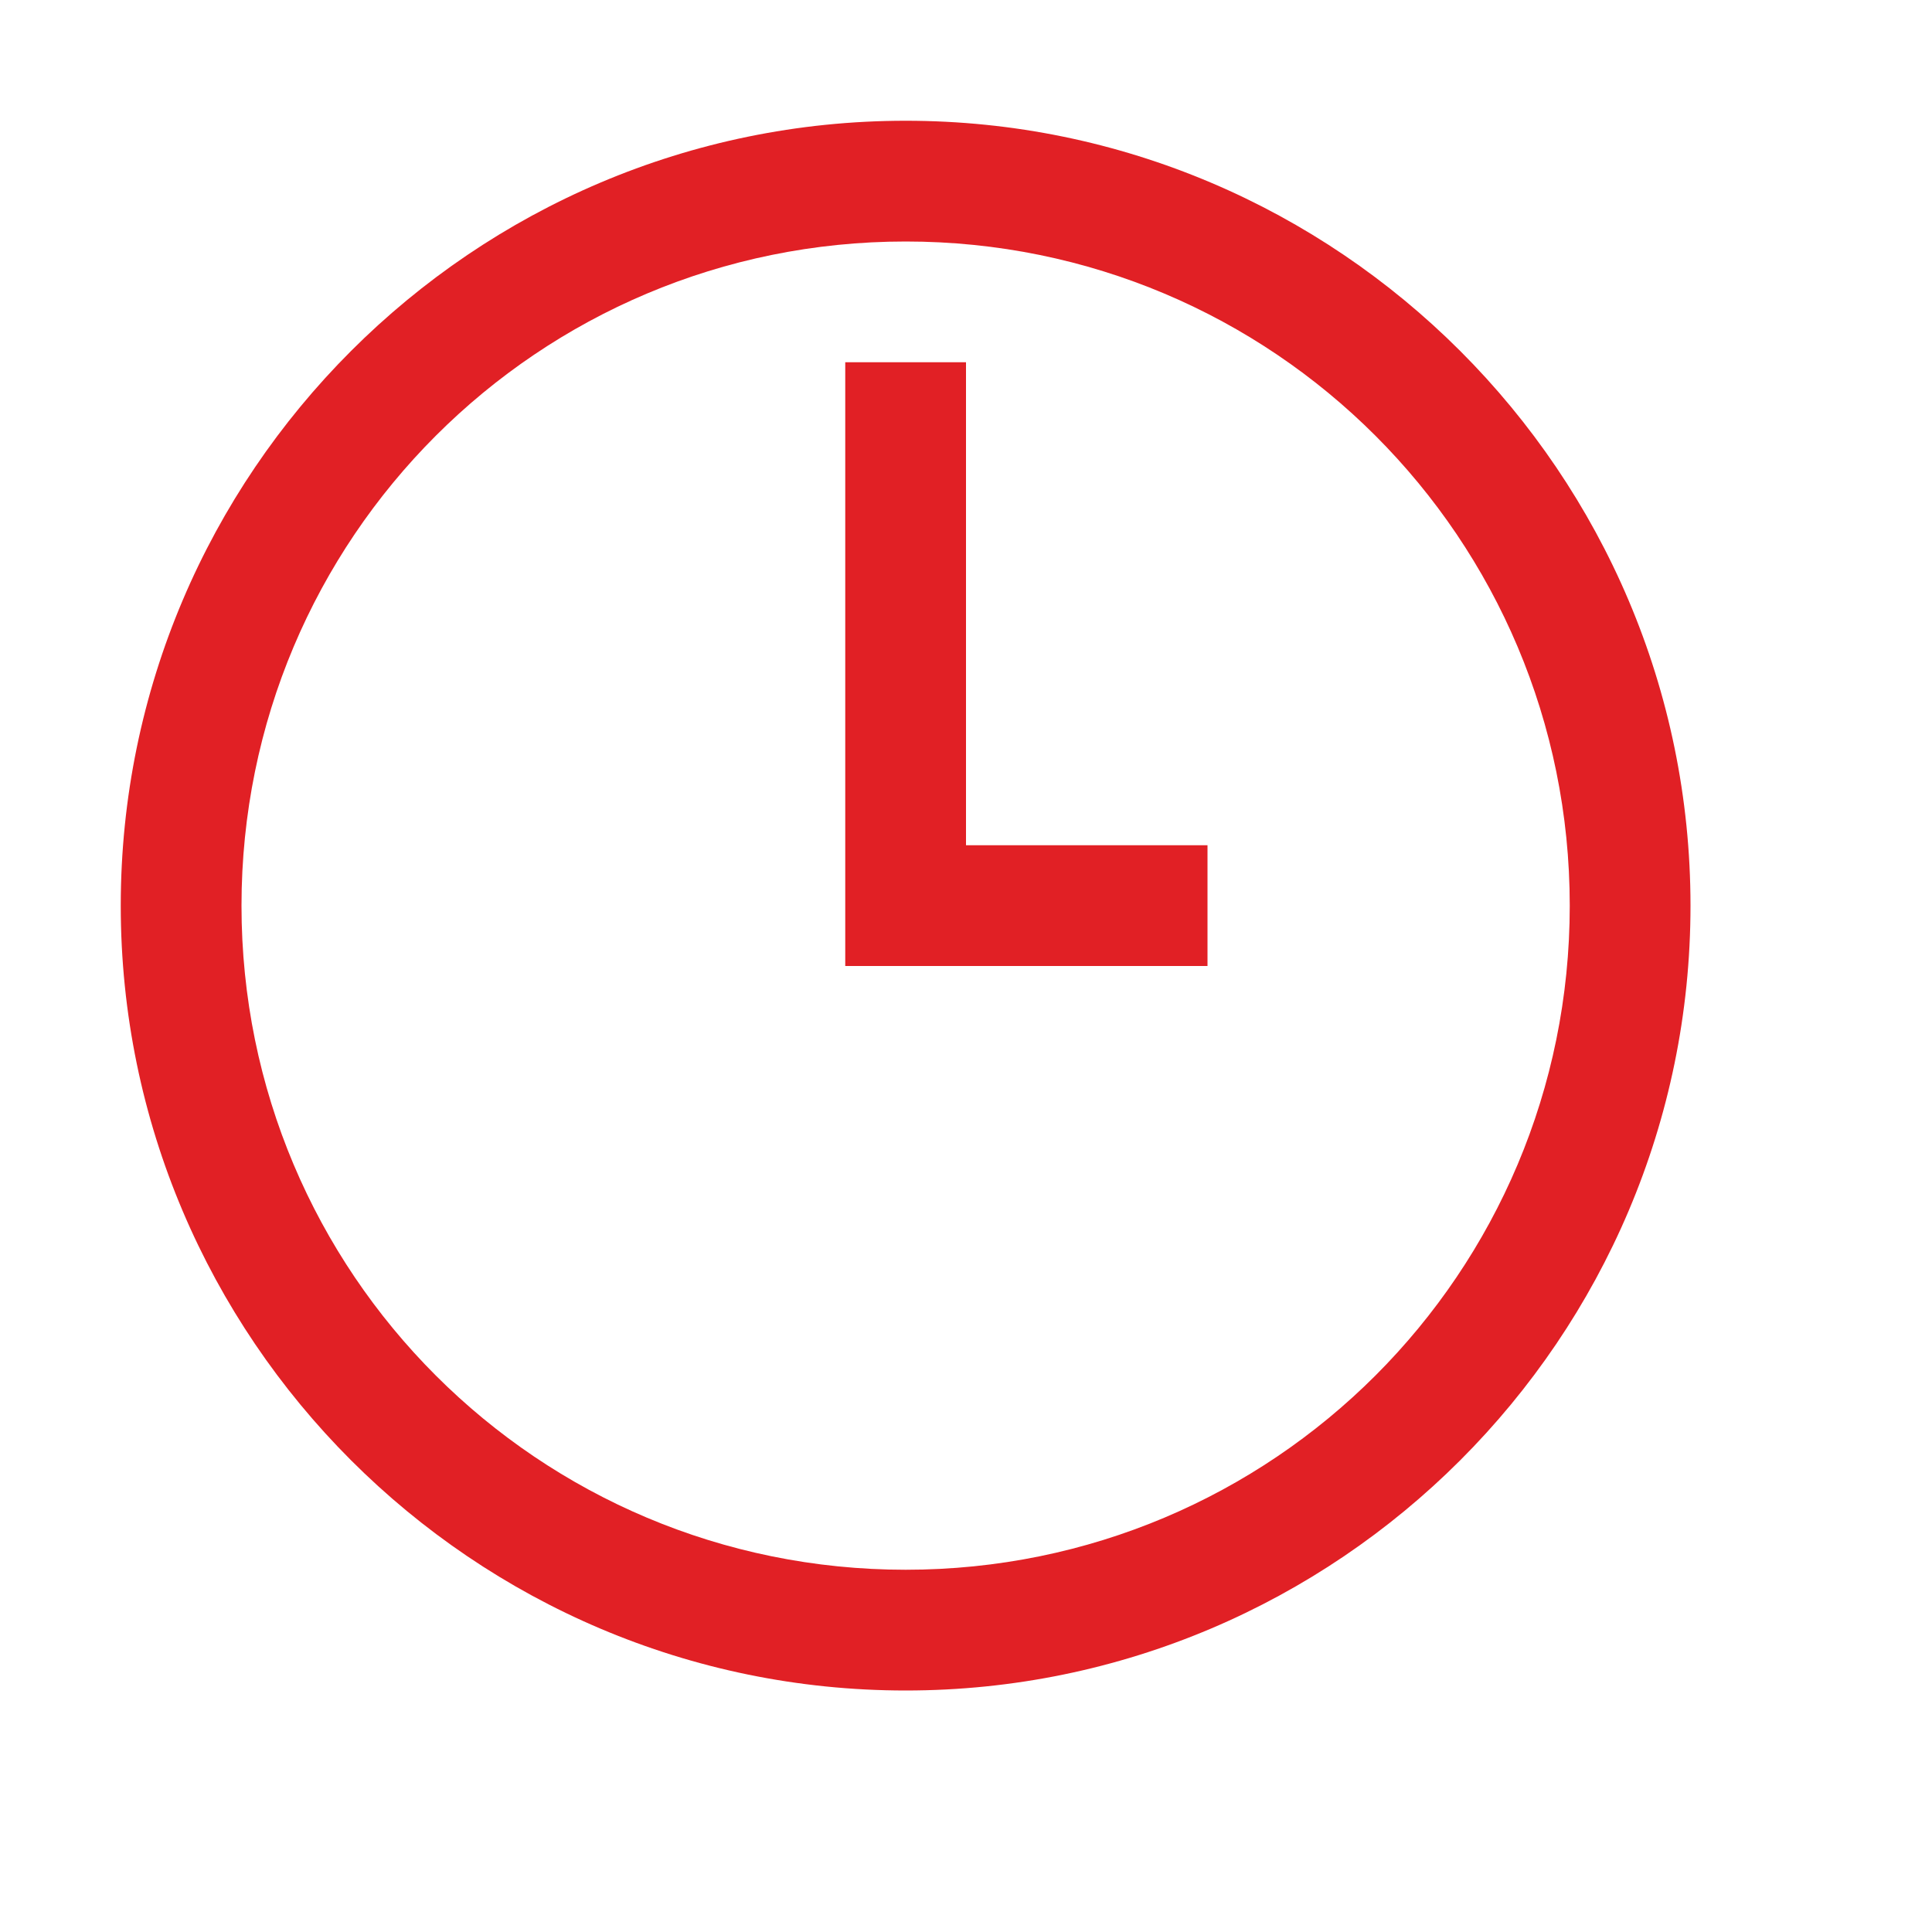
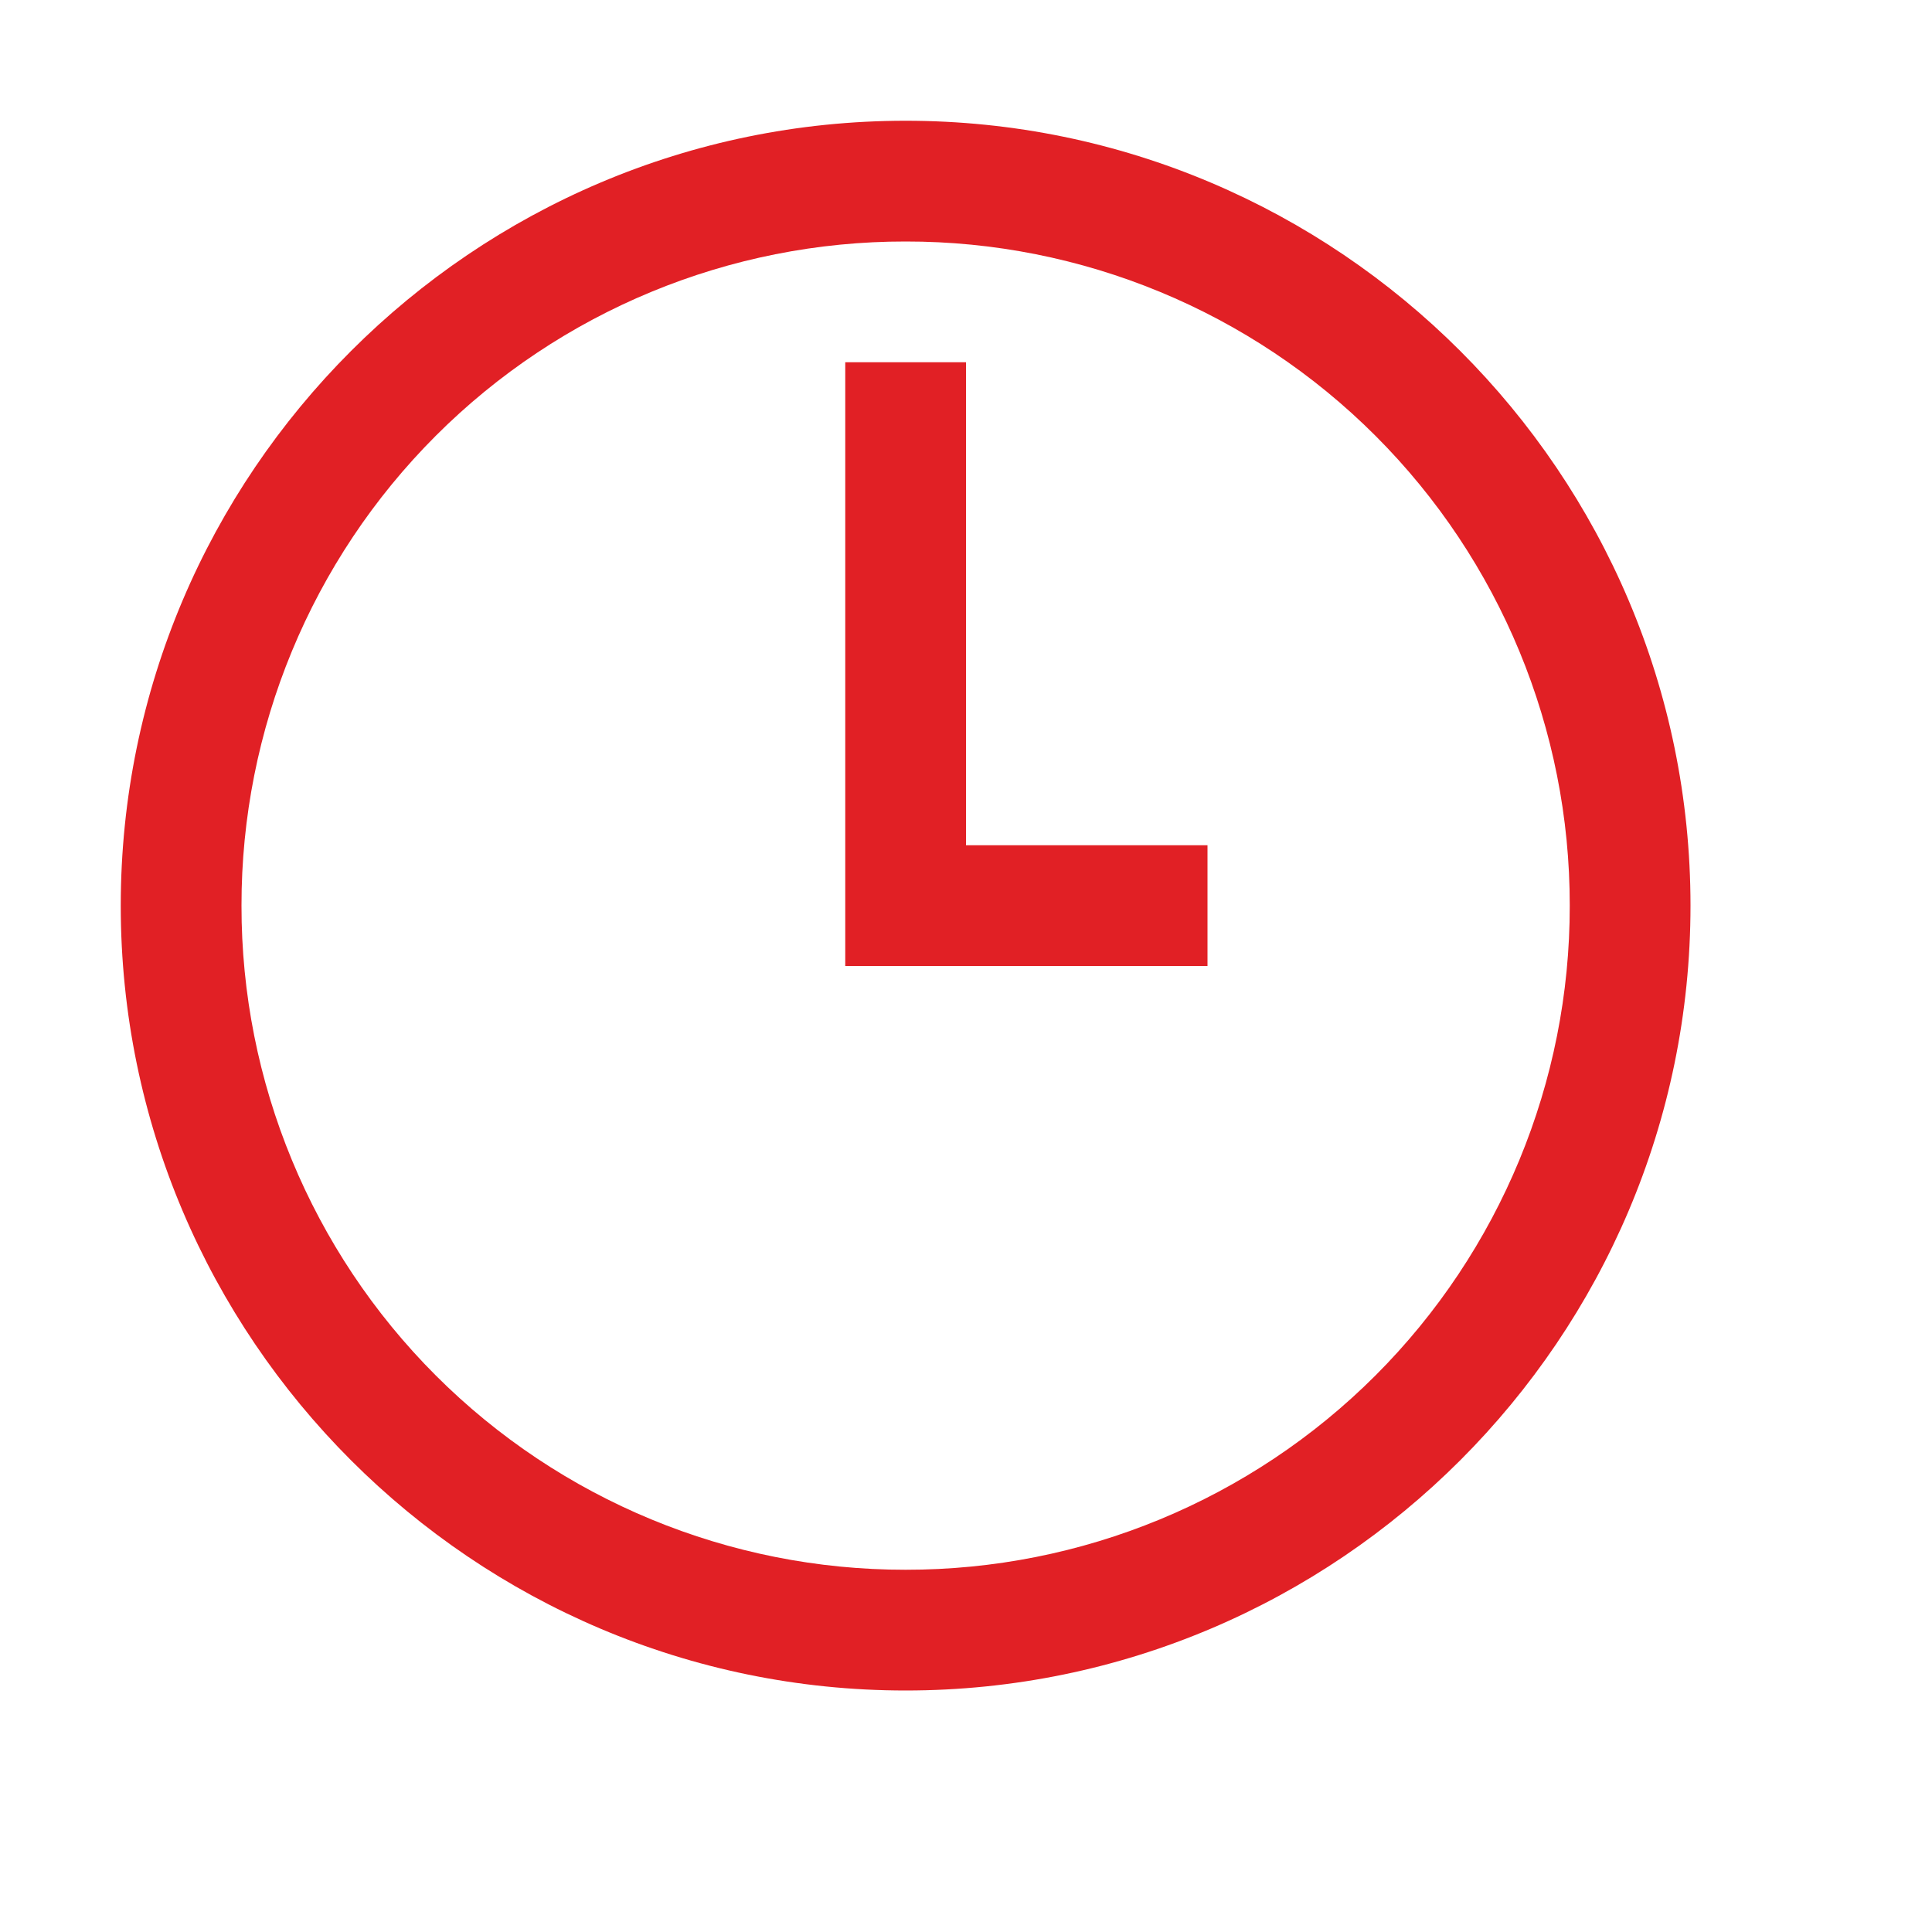
- <svg xmlns="http://www.w3.org/2000/svg" width="18" height="18" viewBox="0 0 18 18" fill="none">
-   <path d="M8.438 1.125C4.408 1.125 1.125 4.408 1.125 8.438C1.125 12.467 4.408 15.75 8.438 15.75C12.467 15.75 15.75 12.467 15.75 8.438C15.75 4.408 12.467 1.125 8.438 1.125ZM8.438 2.25C11.861 2.25 14.625 5.014 14.625 8.438C14.625 11.861 11.861 14.625 8.438 14.625C5.014 14.625 2.25 11.861 2.25 8.438C2.25 5.014 5.014 2.25 8.438 2.25ZM7.875 3.375V9H11.25V7.875H9V3.375H7.875Z" fill="#E12025" />
+ <svg xmlns="http://www.w3.org/2000/svg" fill="none" viewBox="0 0 18 18">
+   <path fill="#E12025" d="M8.438 1.125c-4.03 0-7.313 3.283-7.313 7.313 0 4.03 3.283 7.312 7.313 7.312 4.03 0 7.312-3.283 7.312-7.313 0-4.03-3.283-7.312-7.313-7.312zm0 1.125a6.18 6.18 0 016.187 6.188 6.18 6.18 0 01-6.188 6.187A6.18 6.18 0 012.25 8.437 6.18 6.18 0 018.438 2.25zm-.563 1.125V9h3.375V7.875H9v-4.5H7.875z" />
</svg>
